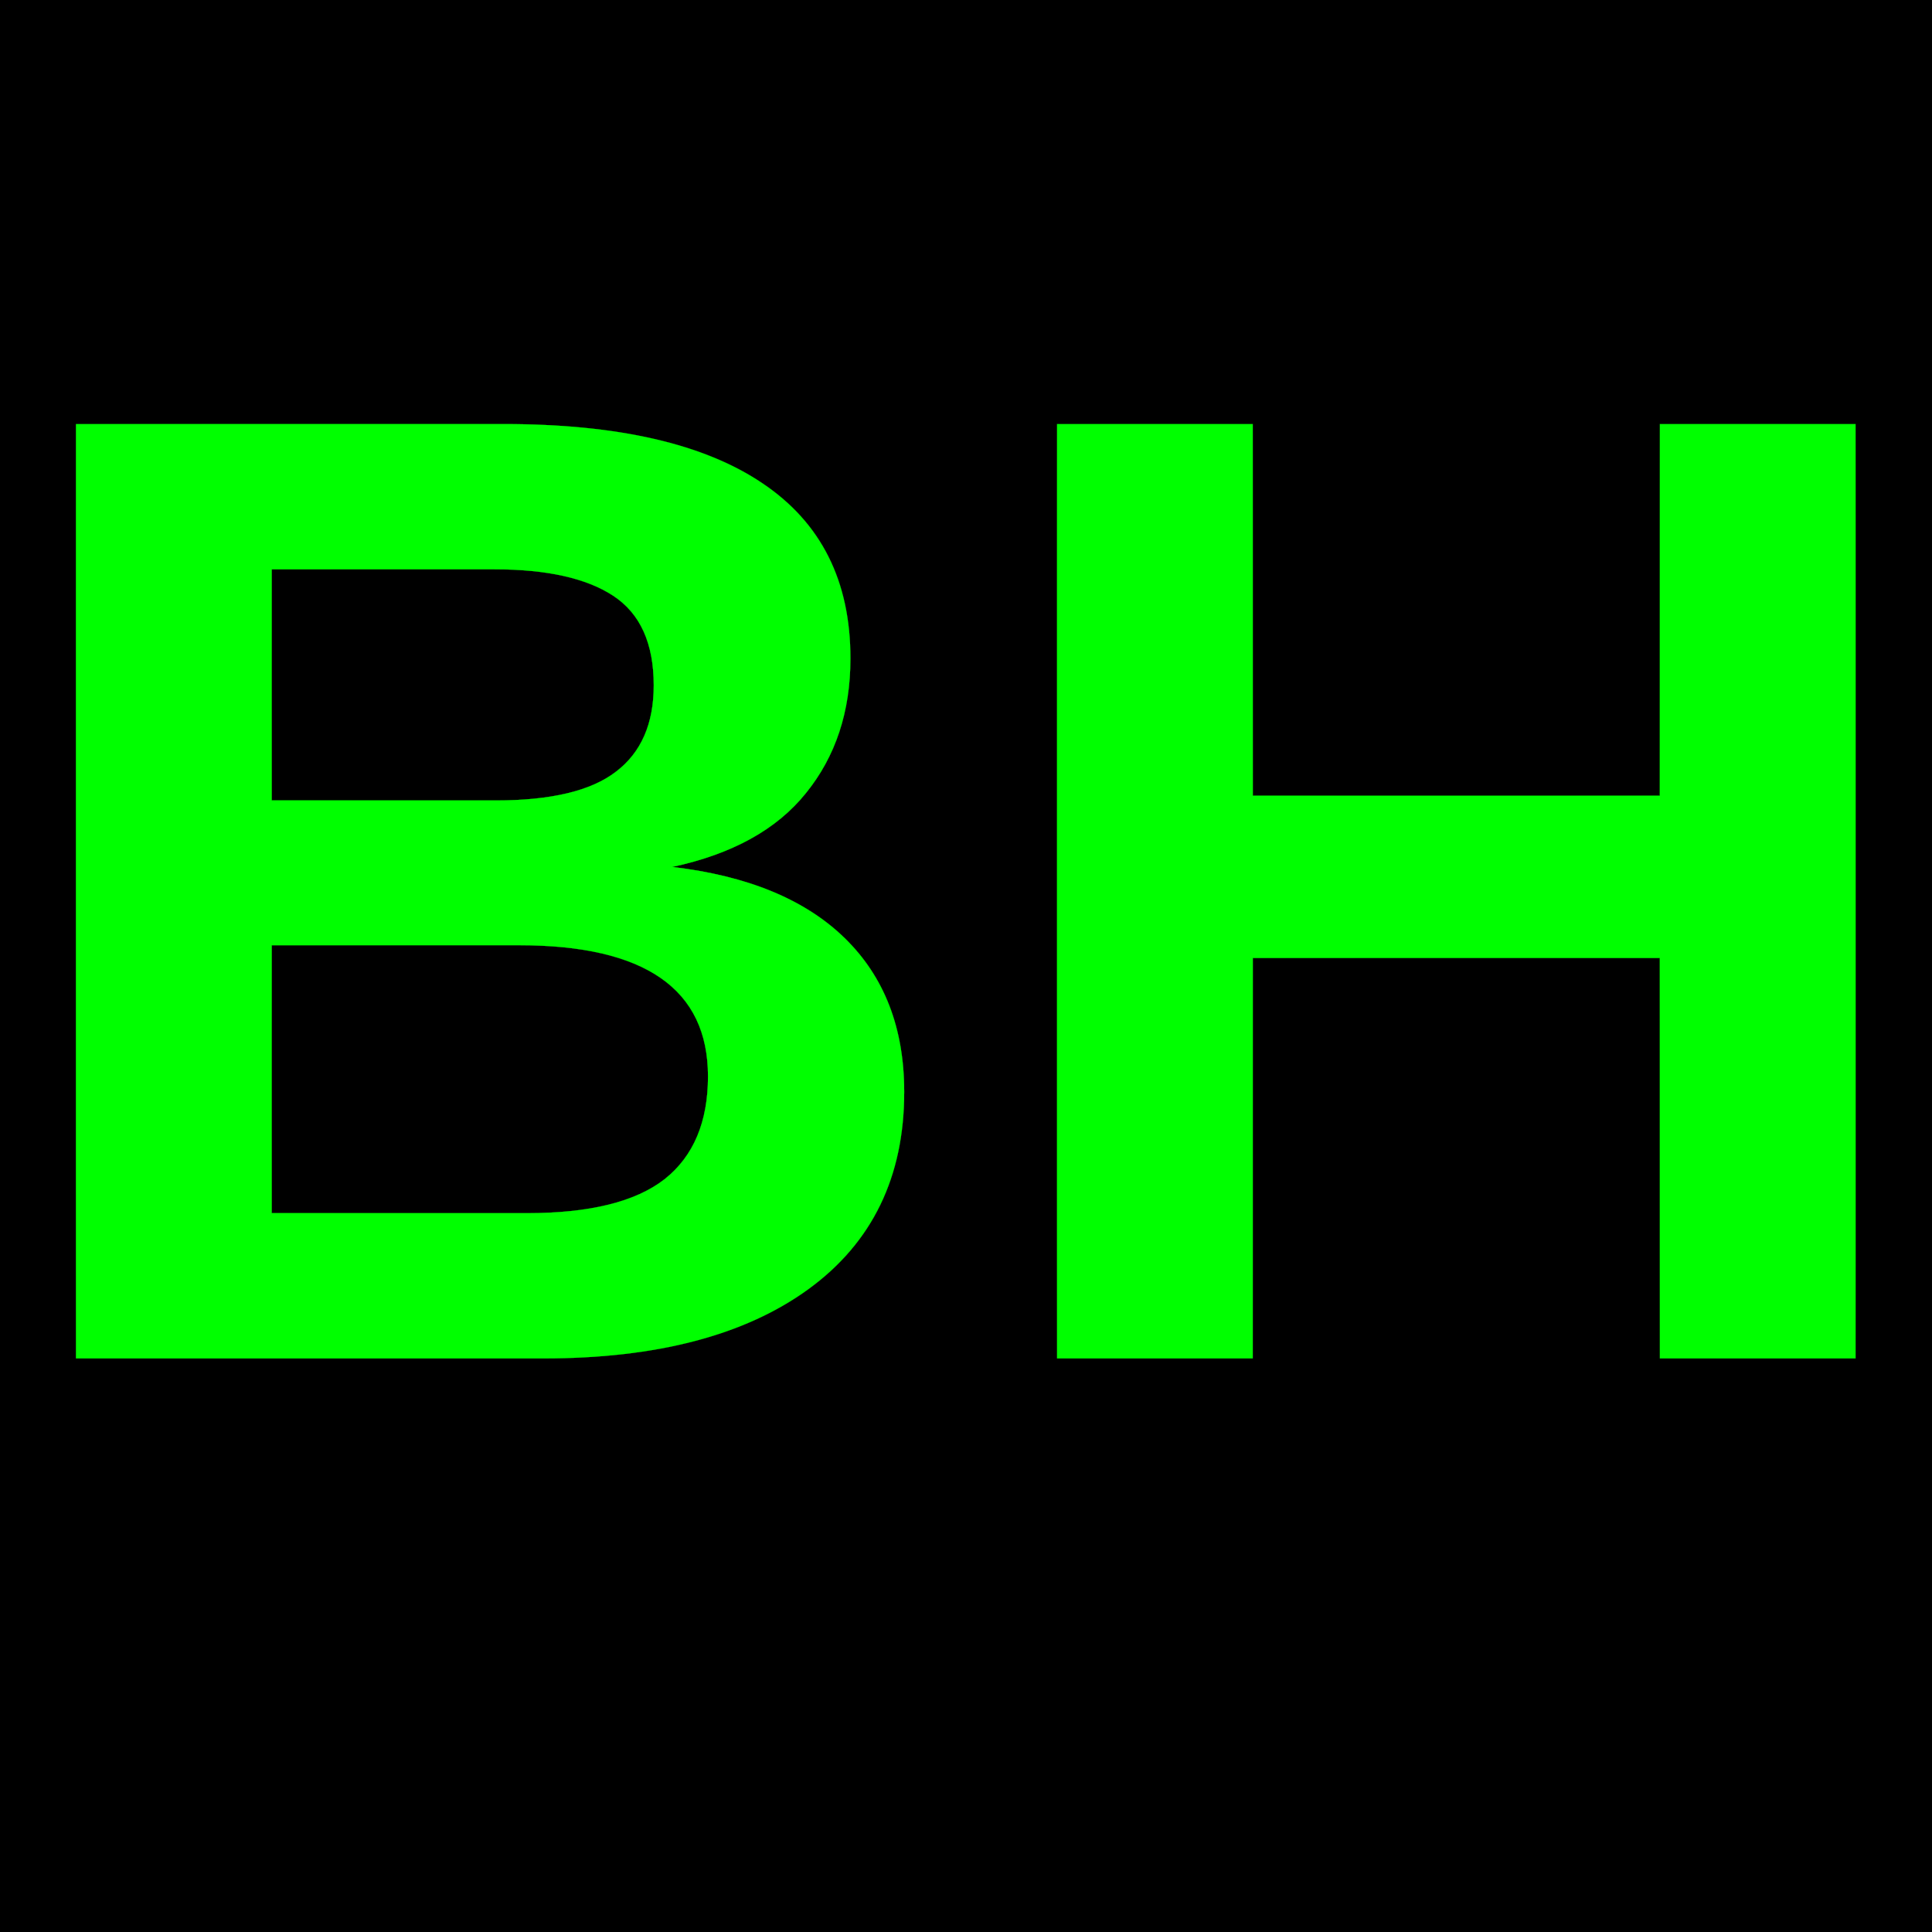
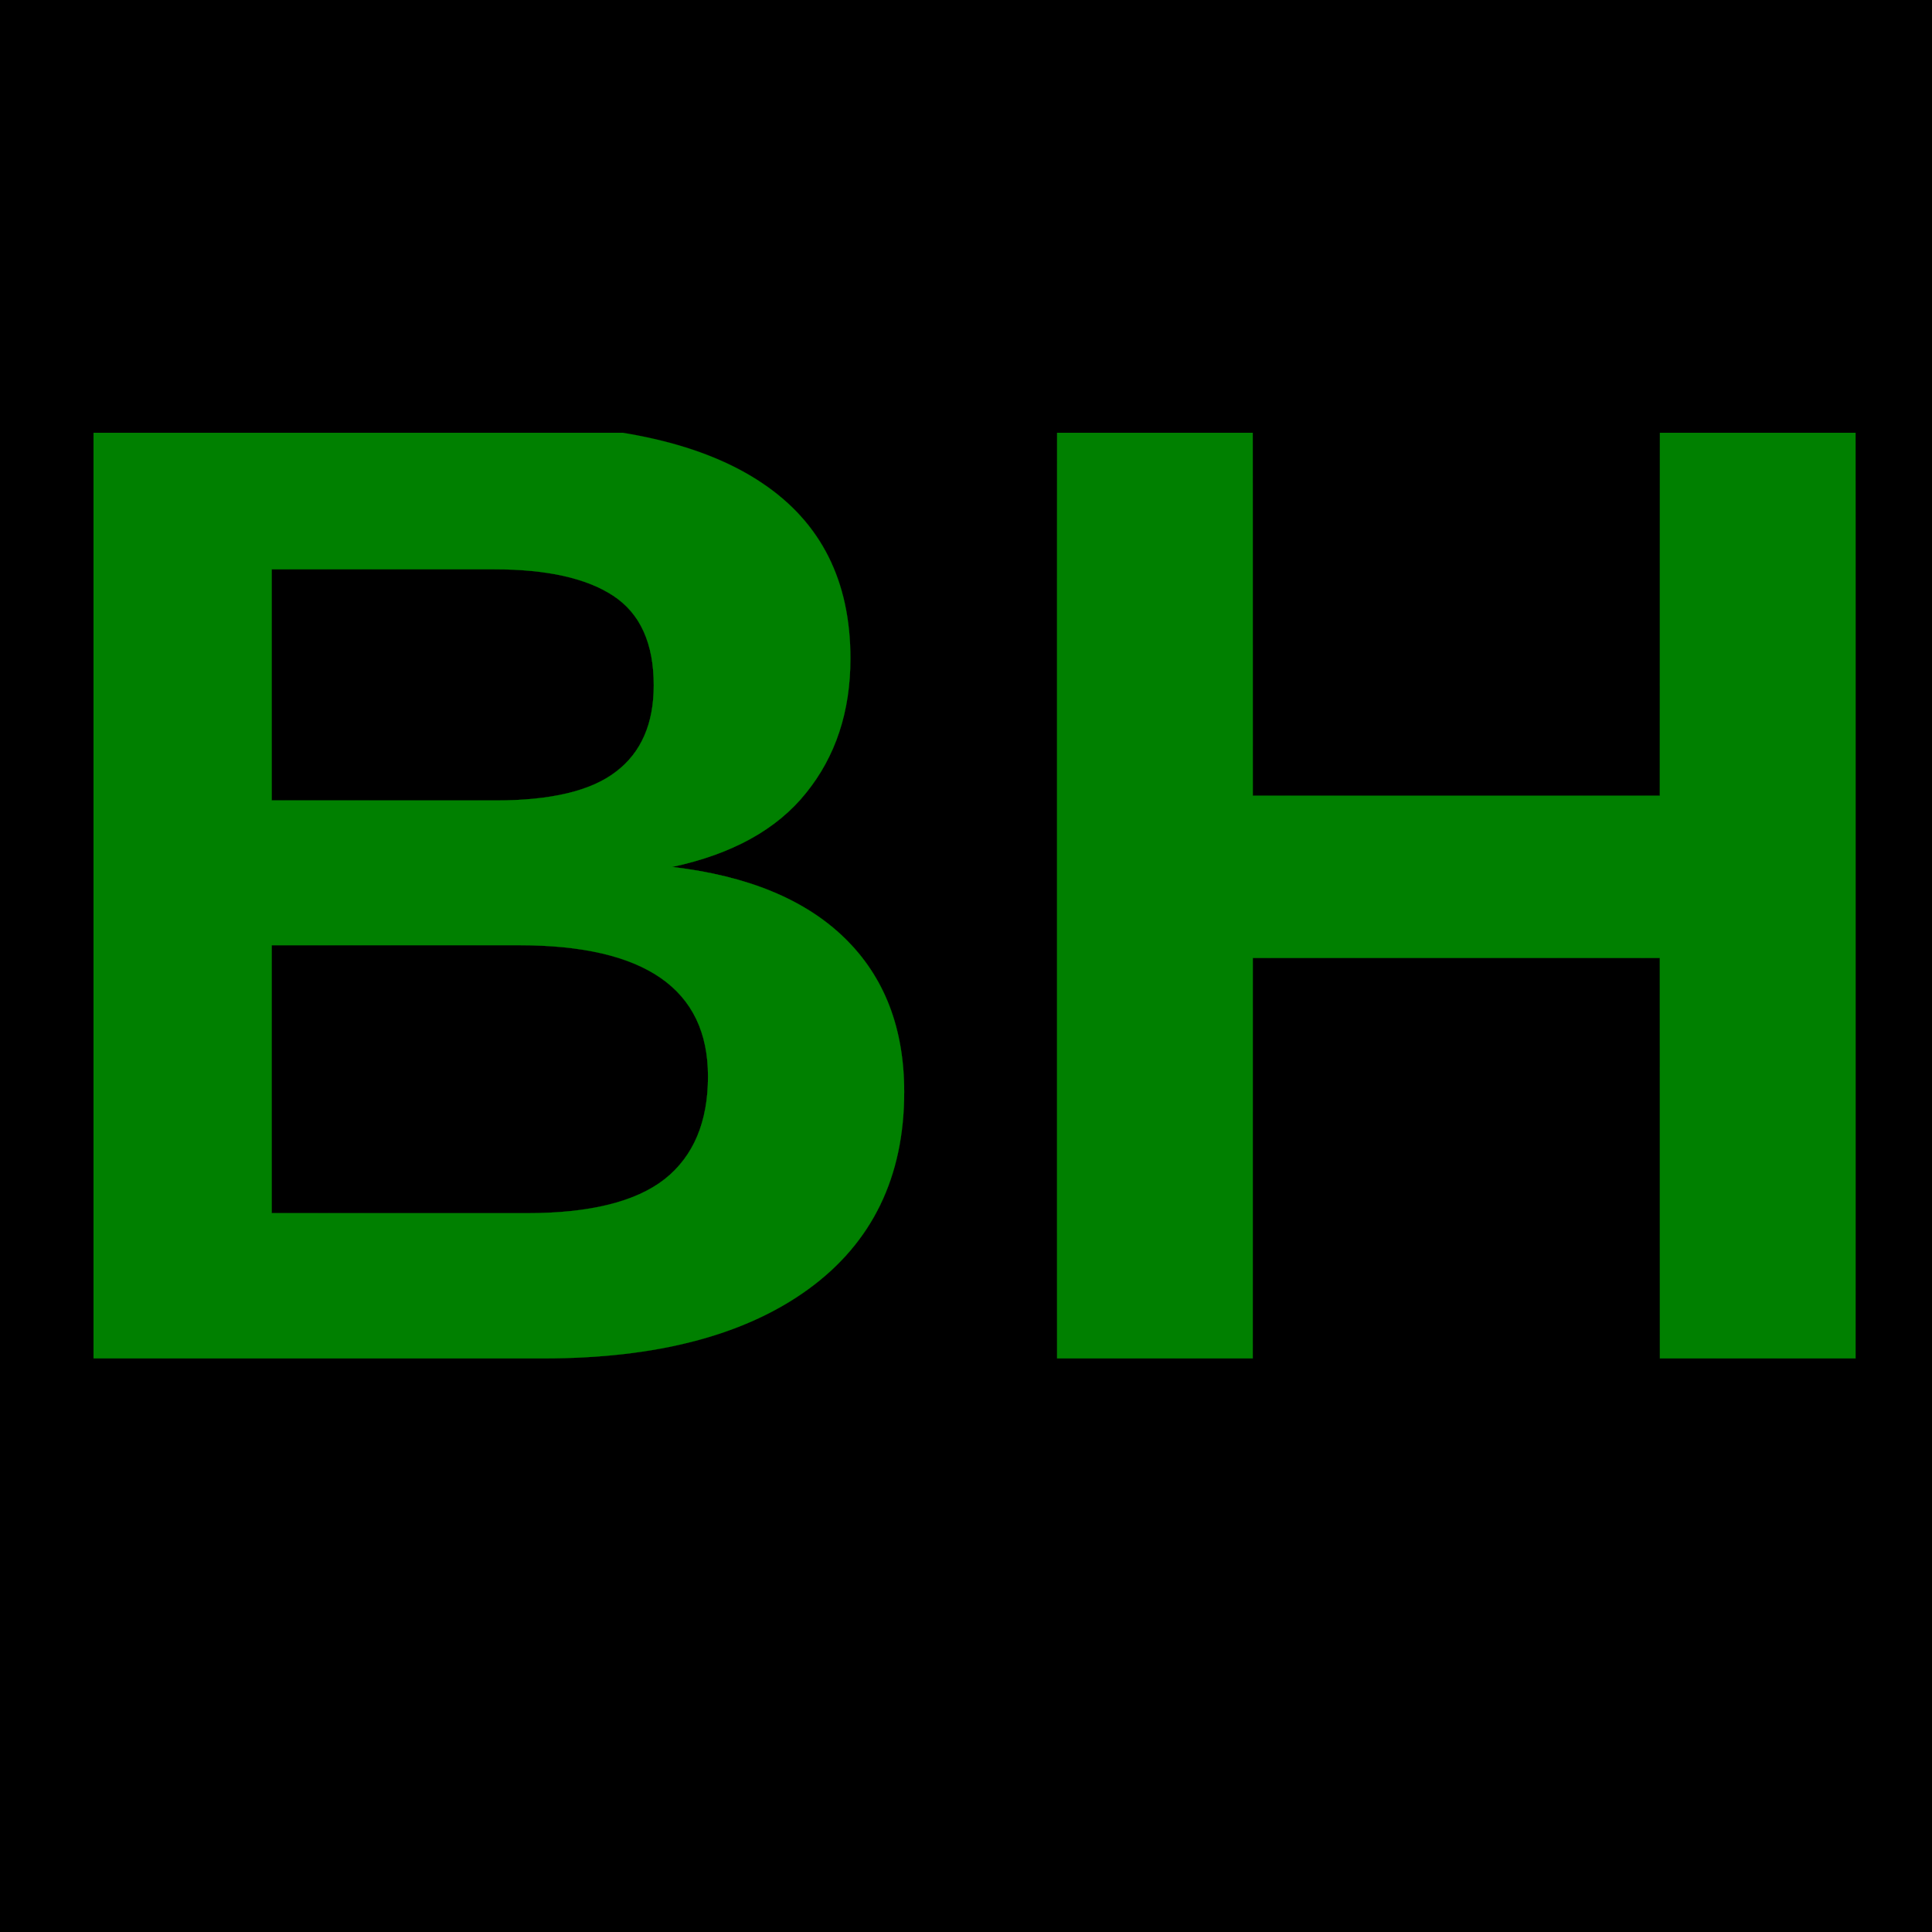
<svg xmlns="http://www.w3.org/2000/svg" width="64" height="64" viewBox="0 0 64 64">
  <rect width="64" height="64" fill="#000" />
-   <text x="32" y="45" fill="#00FF00" font-size="45" font-family="Arial, sans-serif" font-weight="bold" text-anchor="middle" filter="url(#glow)">BH</text>
+   <text x="32" y="45" fill="green" font-size="45" font-family="Arial, sans-serif" font-weight="bold" text-anchor="middle" filter="url(#glow)">BH</text>
  <defs>
-     <filter id="glow" x="-50%" y="-50%" width="200%" height="200%">
+     <filter id="glow" x="1%" y="1%" width="200%" height="200%">
      <feGaussianBlur in="SourceAlpha" stdDeviation="3" />
      <feMerge>
        <feMergeNode />
        <feMergeNode in="SourceGraphic" />
      </feMerge>
    </filter>
  </defs>
</svg>
